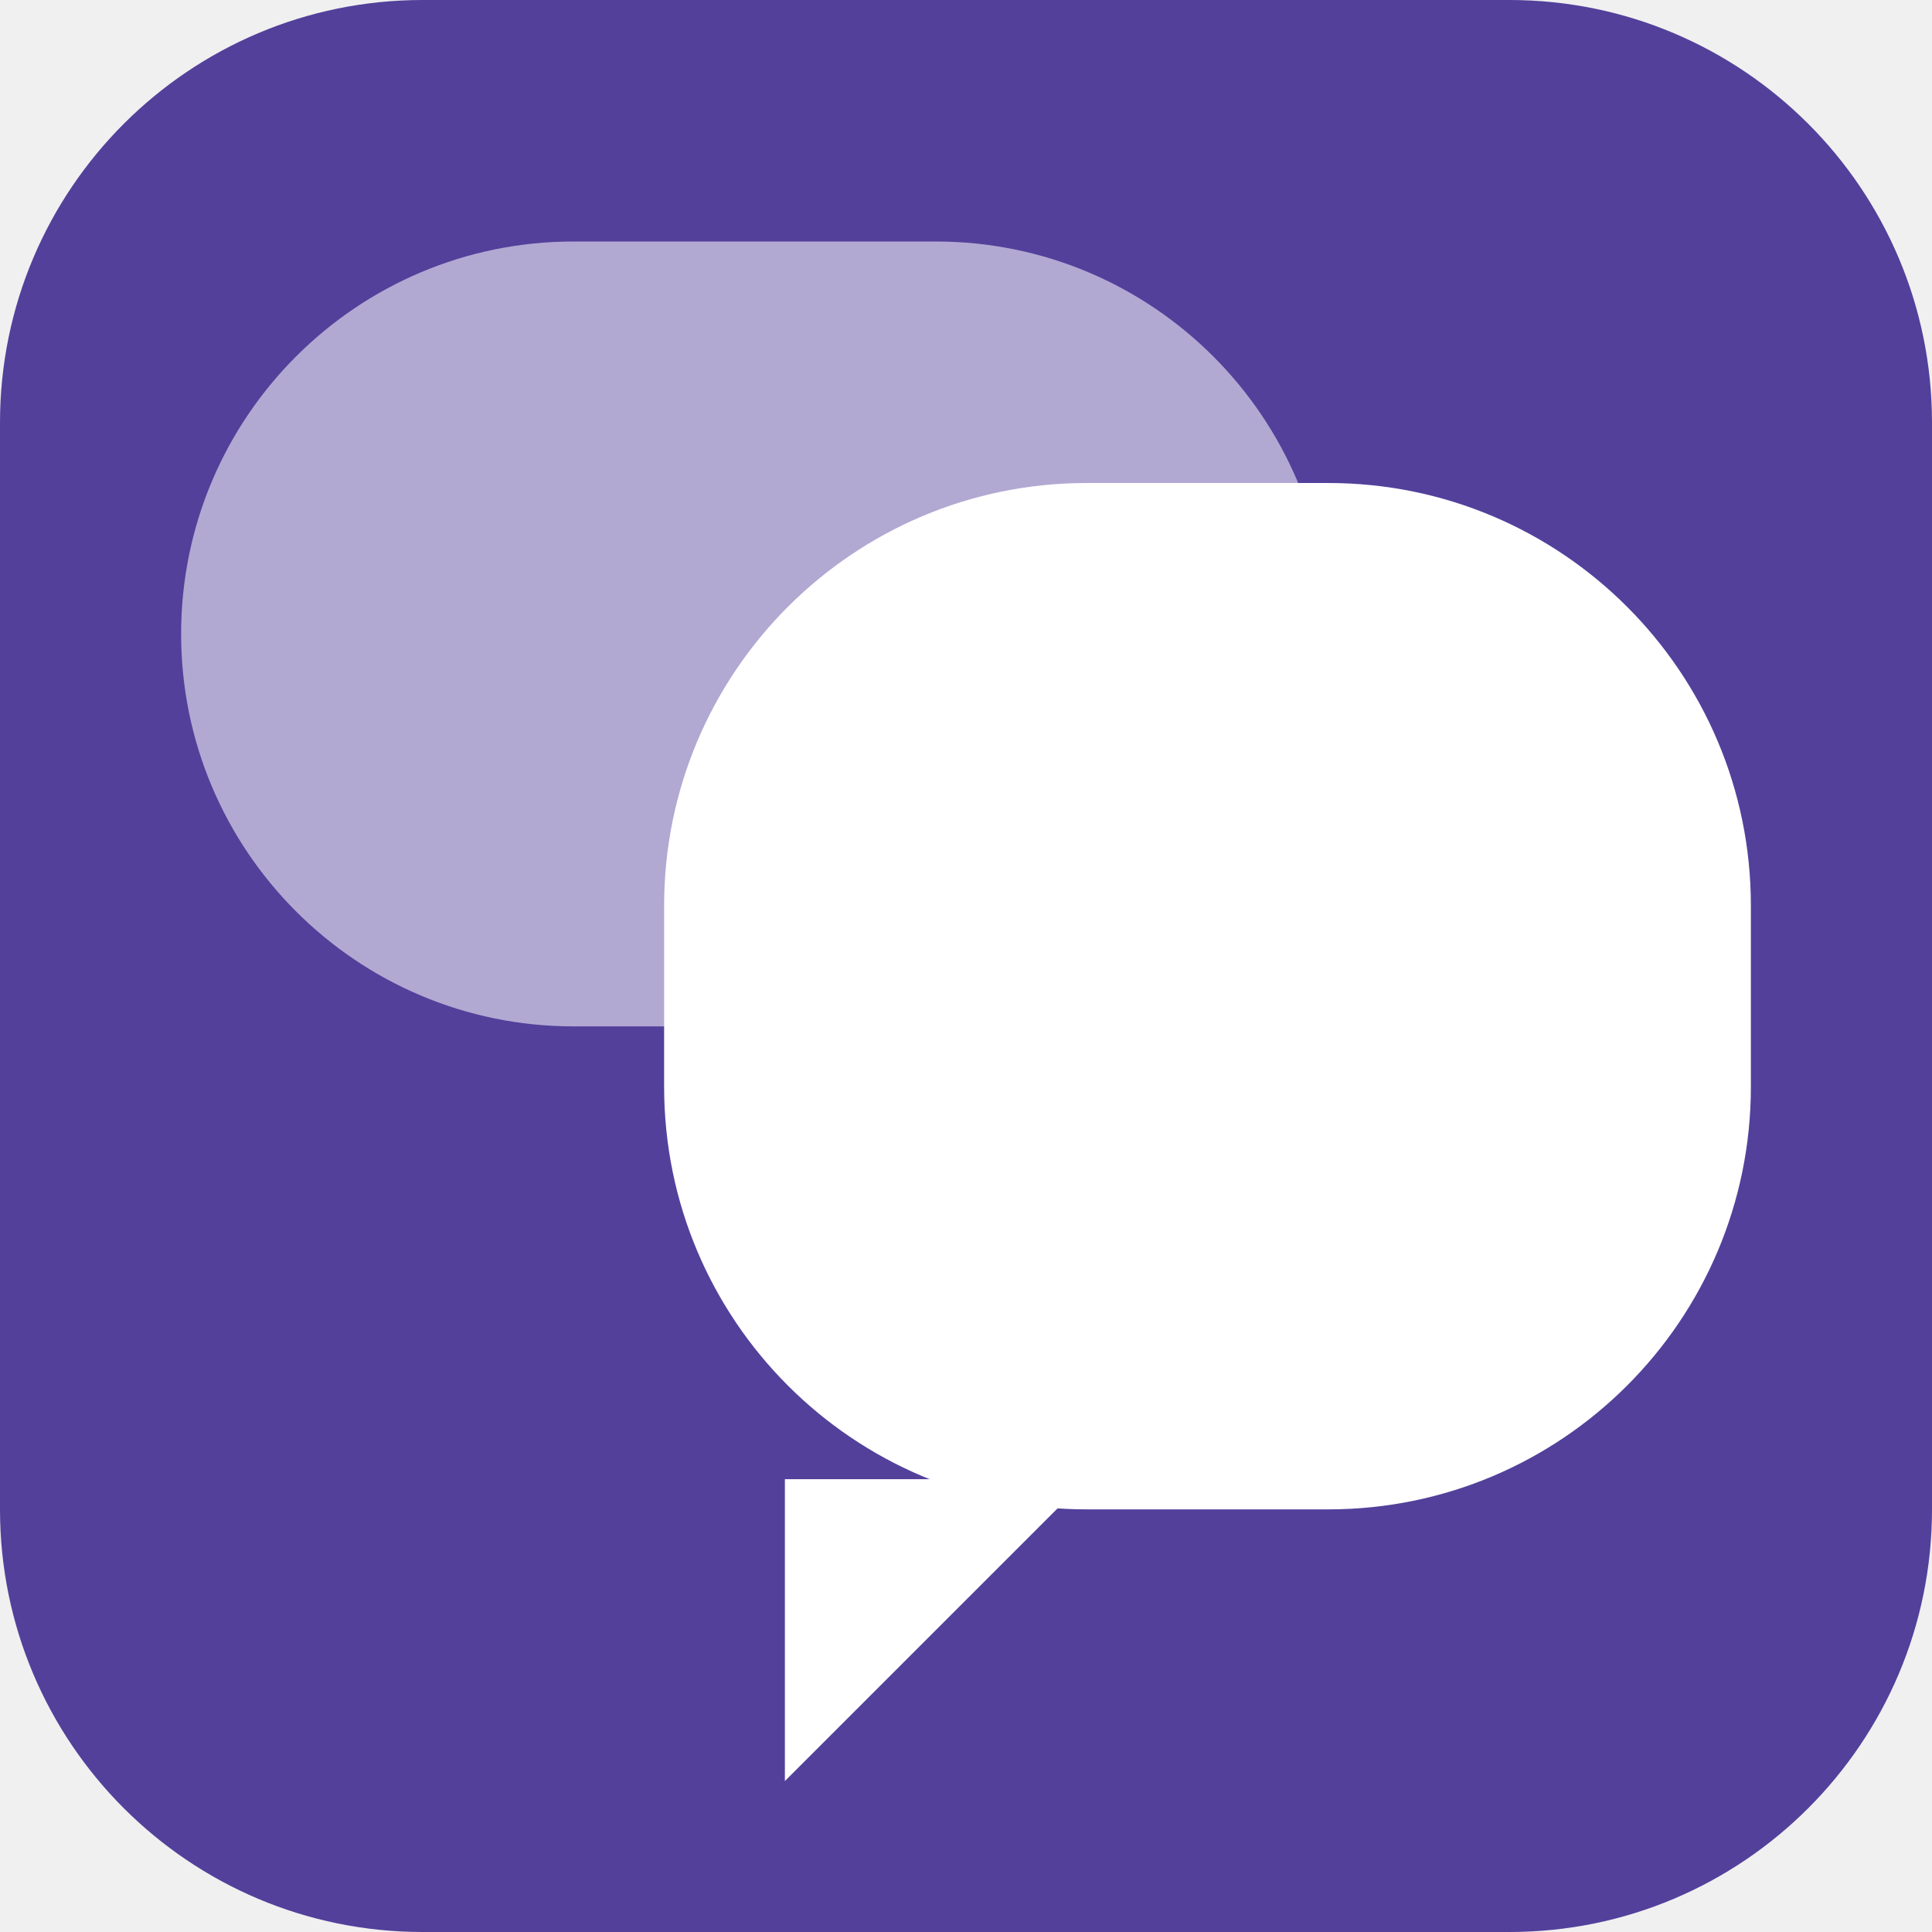
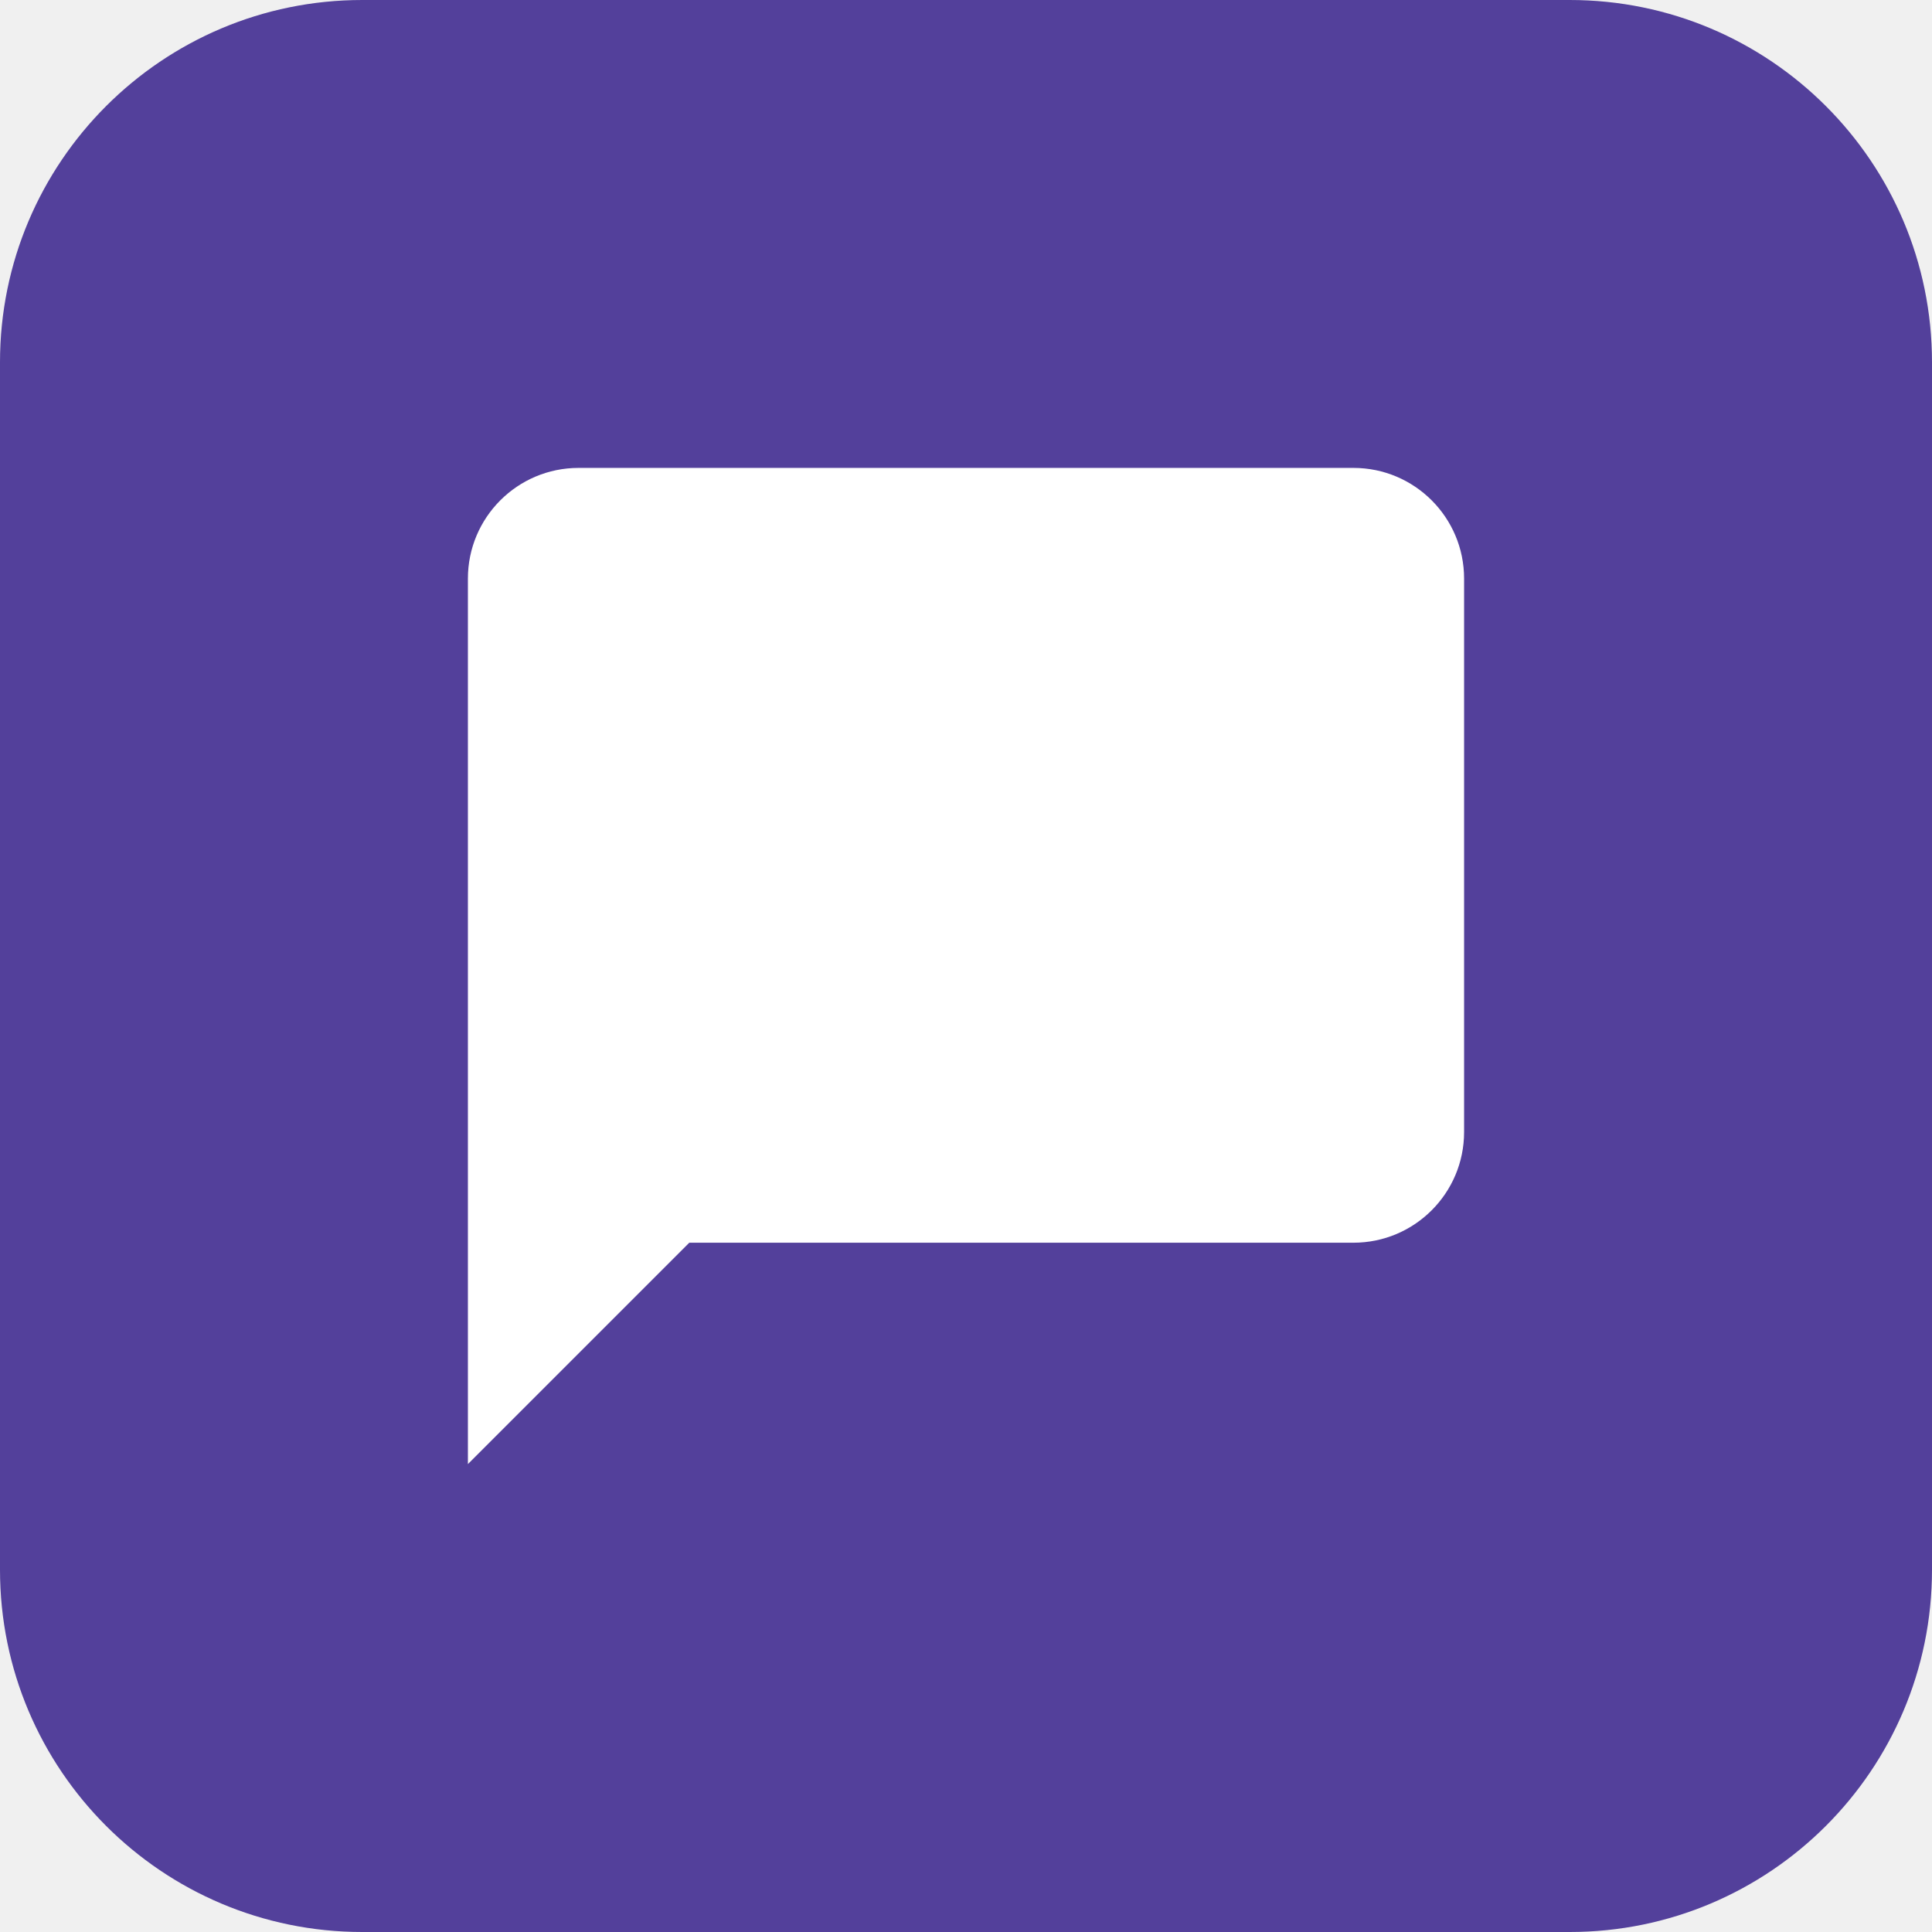
- <svg xmlns="http://www.w3.org/2000/svg" width="64" height="64" viewBox="0 0 64 64" fill="none">
-   <rect width="64" height="64" rx="14" fill="#53409B" />
-   <rect x="6" y="8" width="38" height="26" rx="13" fill="#FFFFFF" fill-opacity="0.55" />
-   <rect x="22" y="16" width="36" height="34" rx="14" fill="#FFFFFF" />
-   <path d="M26 49L26 59L36 49Z" fill="#FFFFFF" />
+ <svg xmlns="http://www.w3.org/2000/svg" viewBox="0 0 64 64">
+   <rect width="64" height="64" rx="12" fill="#53409B" />
+   <svg x="10" y="10" width="44" height="44" viewBox="0 0 24 24">
+     <path d="M21 15a2 2 0 0 1-2 2H7l-4 4V5a2 2 0 0 1 2-2h14a2 2 0 0 1 2 2z" fill="white" />
+   </svg>
</svg>
